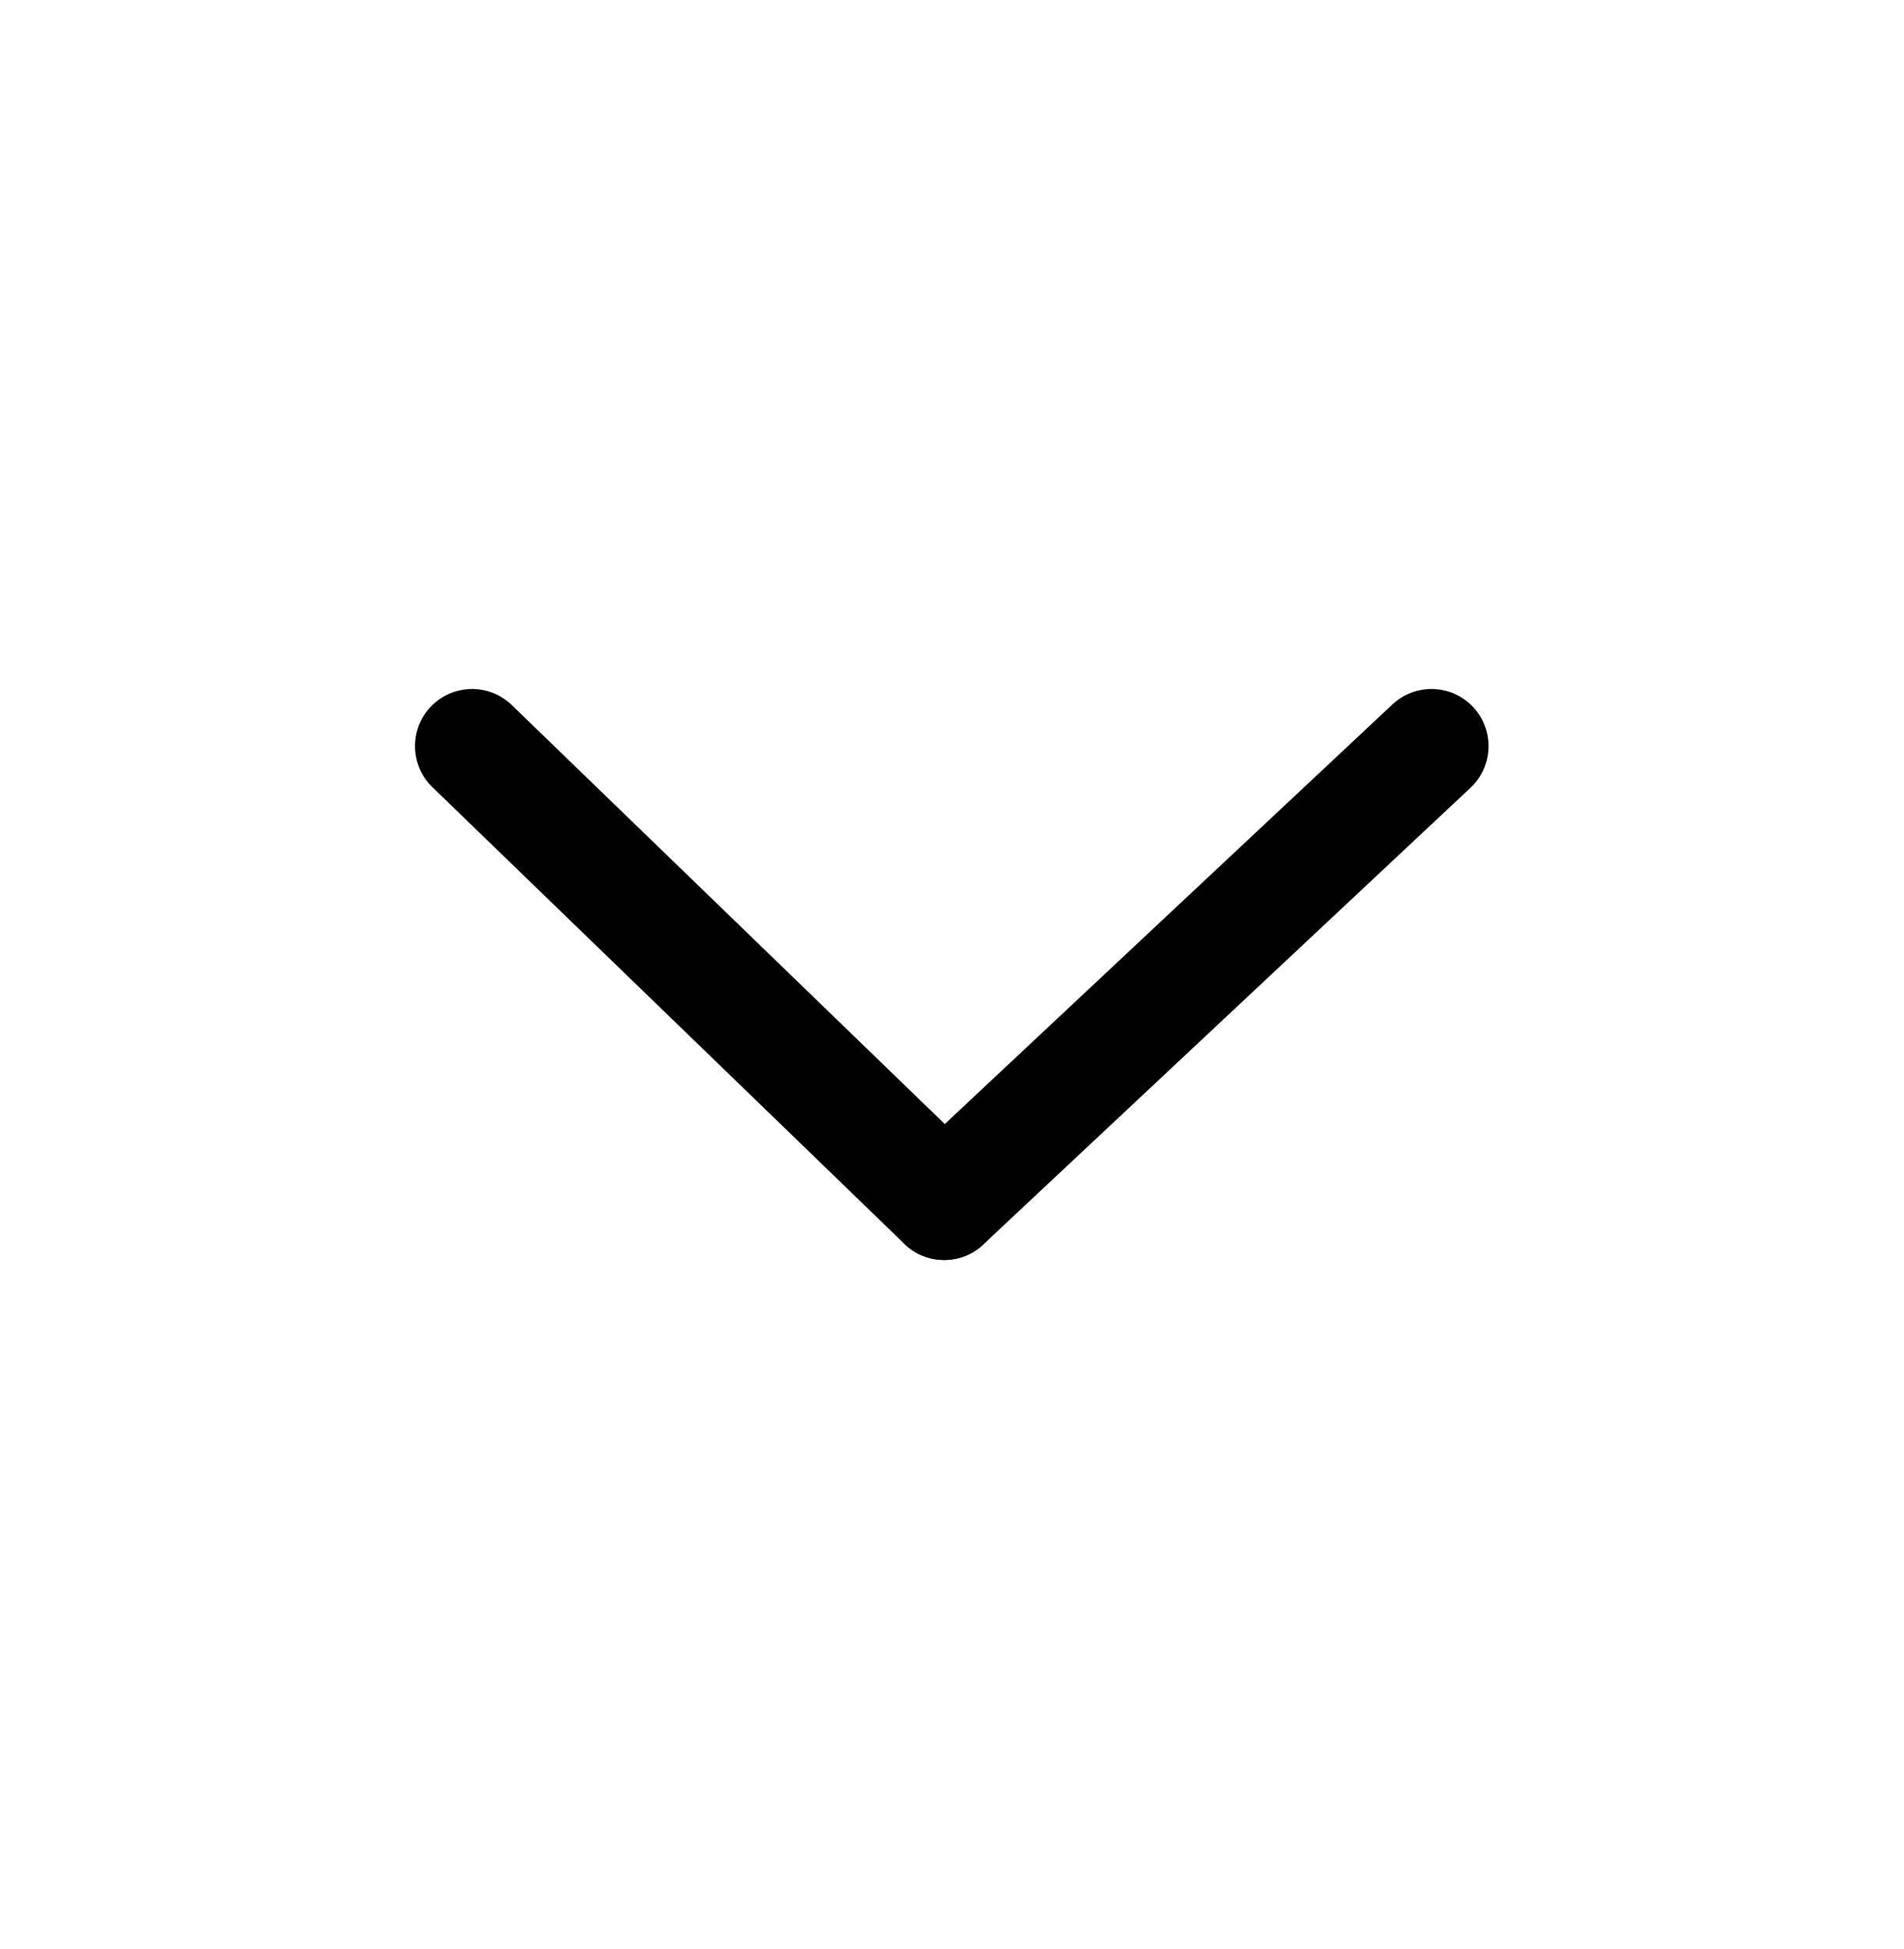
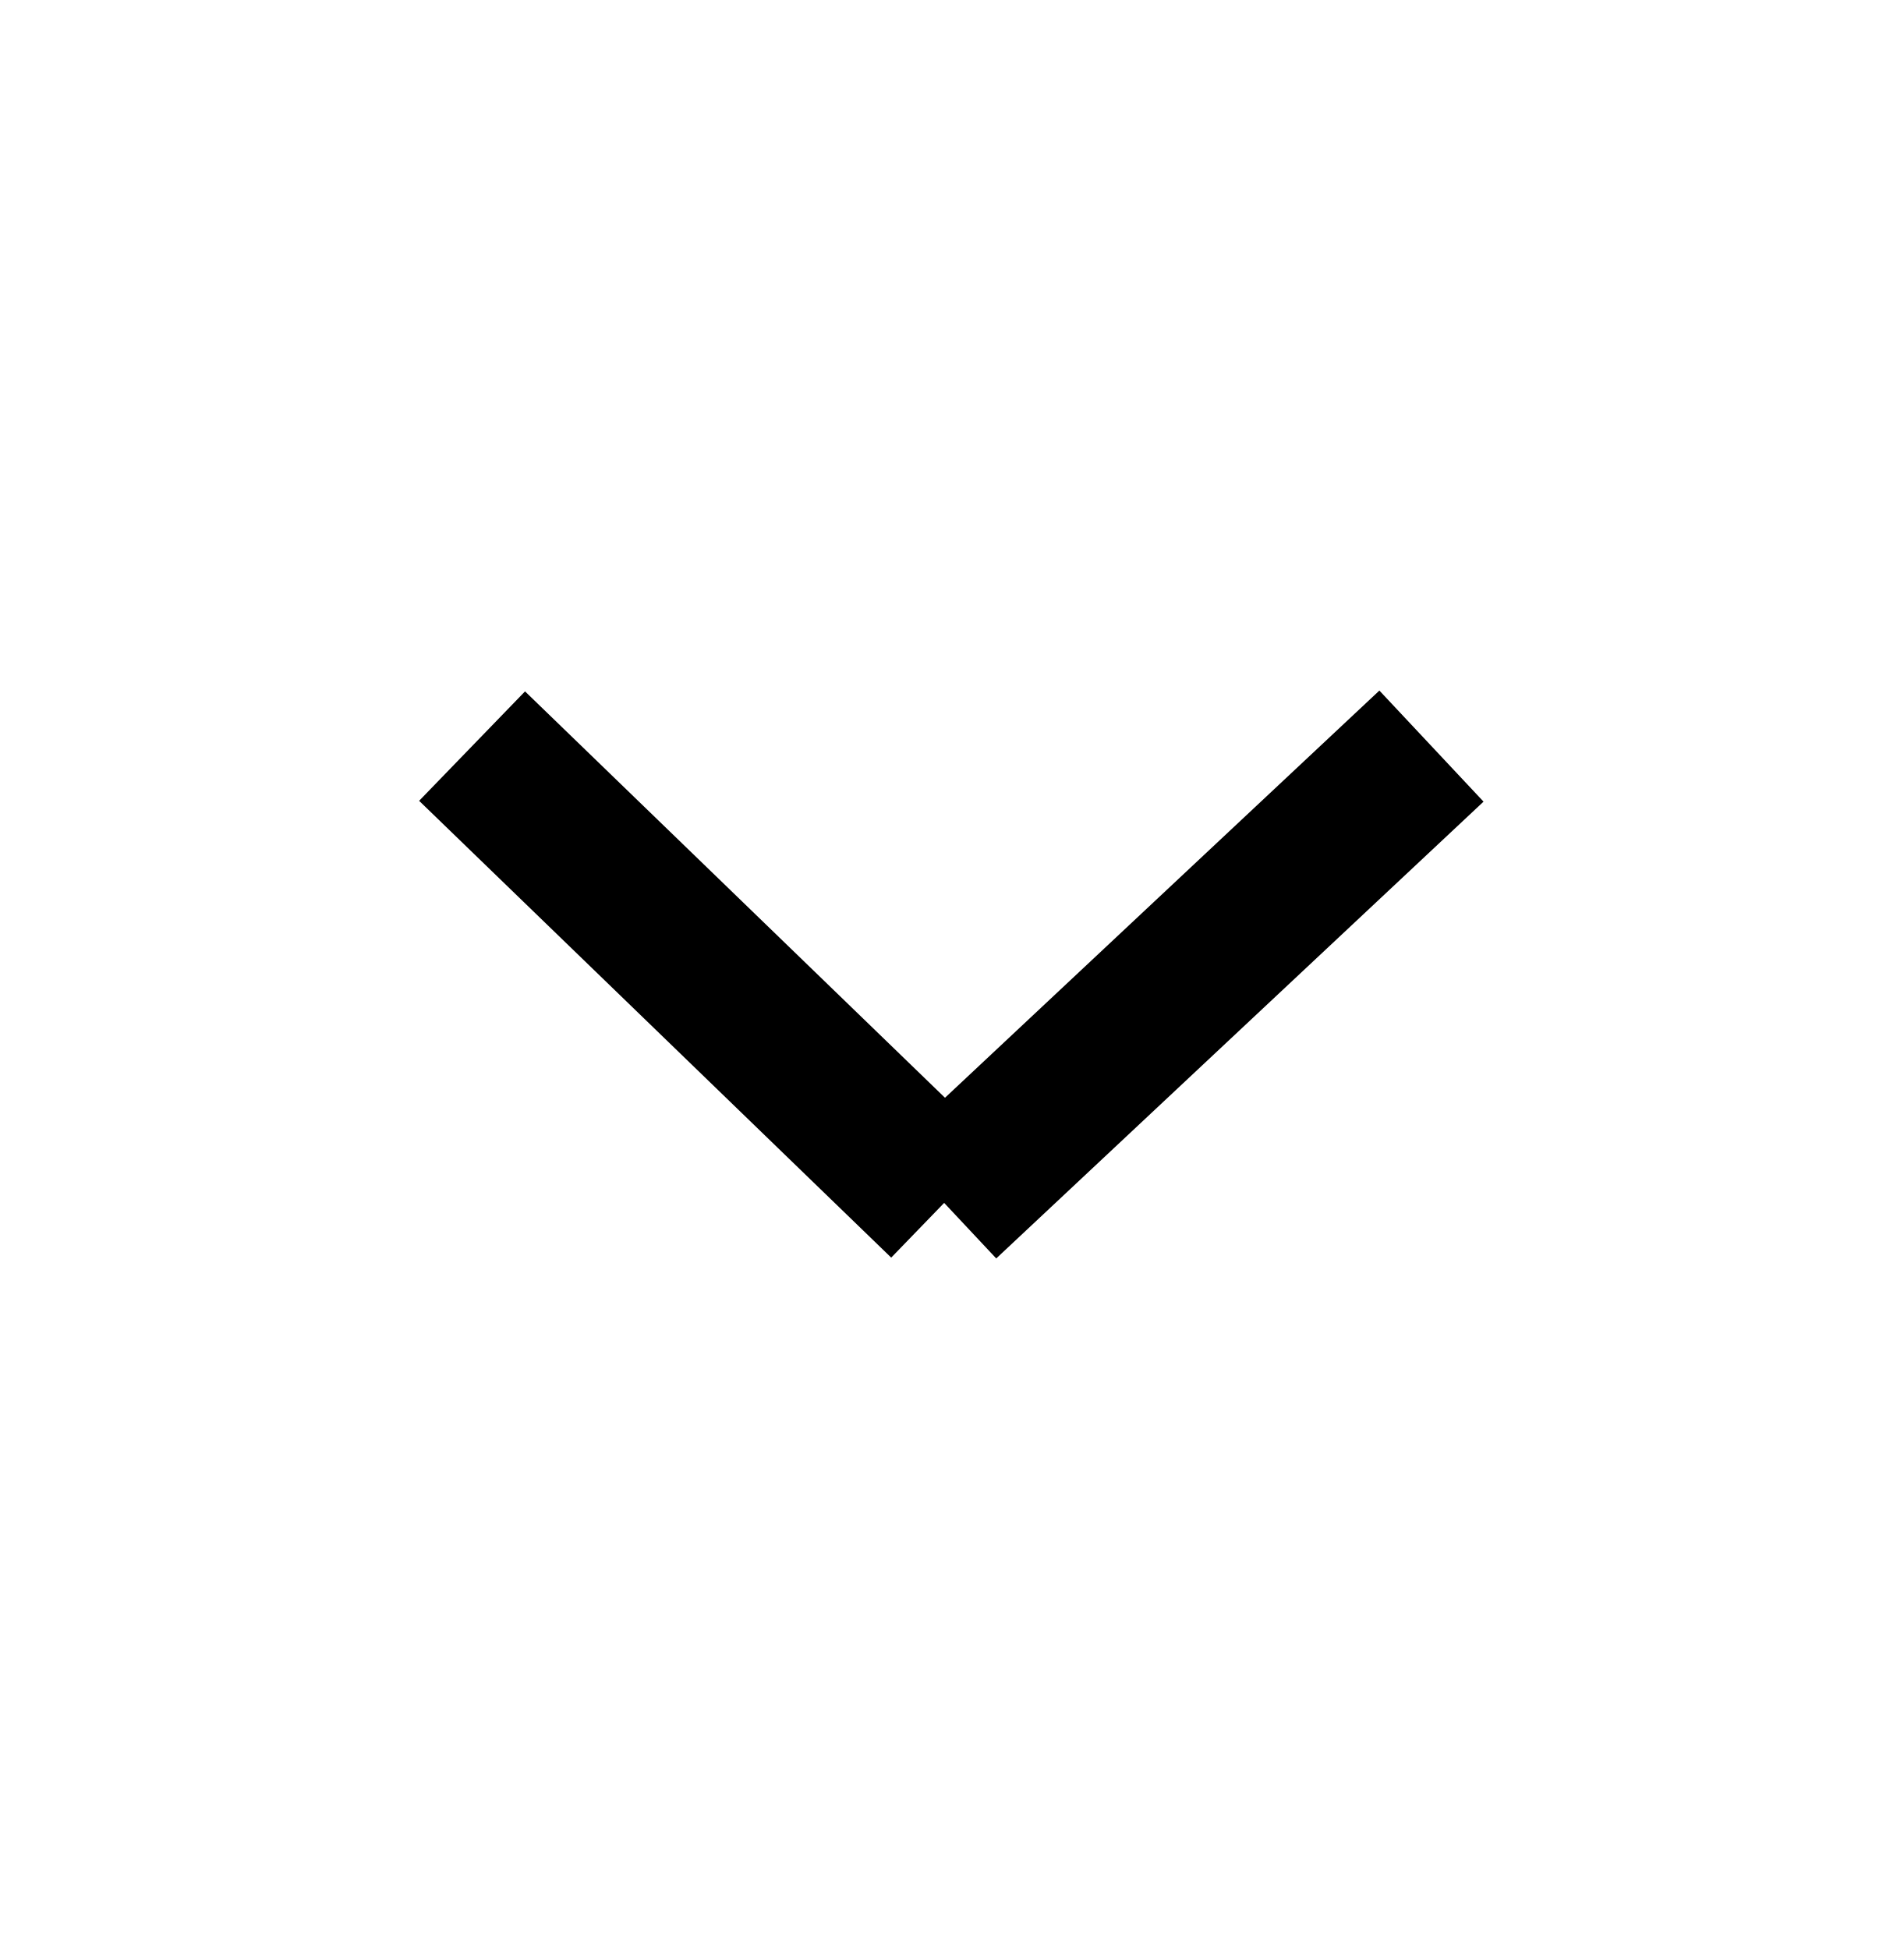
- <svg xmlns="http://www.w3.org/2000/svg" version="1.1" id="Layer_1" x="0px" y="0px" viewBox="0 0 12.5 12.8" style="enable-background:new 0 0 12.5 12.8;" xml:space="preserve">
-   <style type="text/css">
- 	.st0{fill:none;stroke:#000000;stroke-width:0.75;stroke-linecap:round;stroke-linejoin:round;stroke-miterlimit:10;}
- </style>
+ <svg xmlns="http://www.w3.org/2000/svg" version="1.1" stroke="currentColor" fill="currentColor" x="0px" y="0px" viewBox="0 0 12.5 12.8">
  <g>
    <line class="st0" x1="3.1" y1="4.9" x2="6.2" y2="7.9" />
    <line class="st0" x1="9.4" y1="4.9" x2="6.2" y2="7.9" />
  </g>
</svg>
